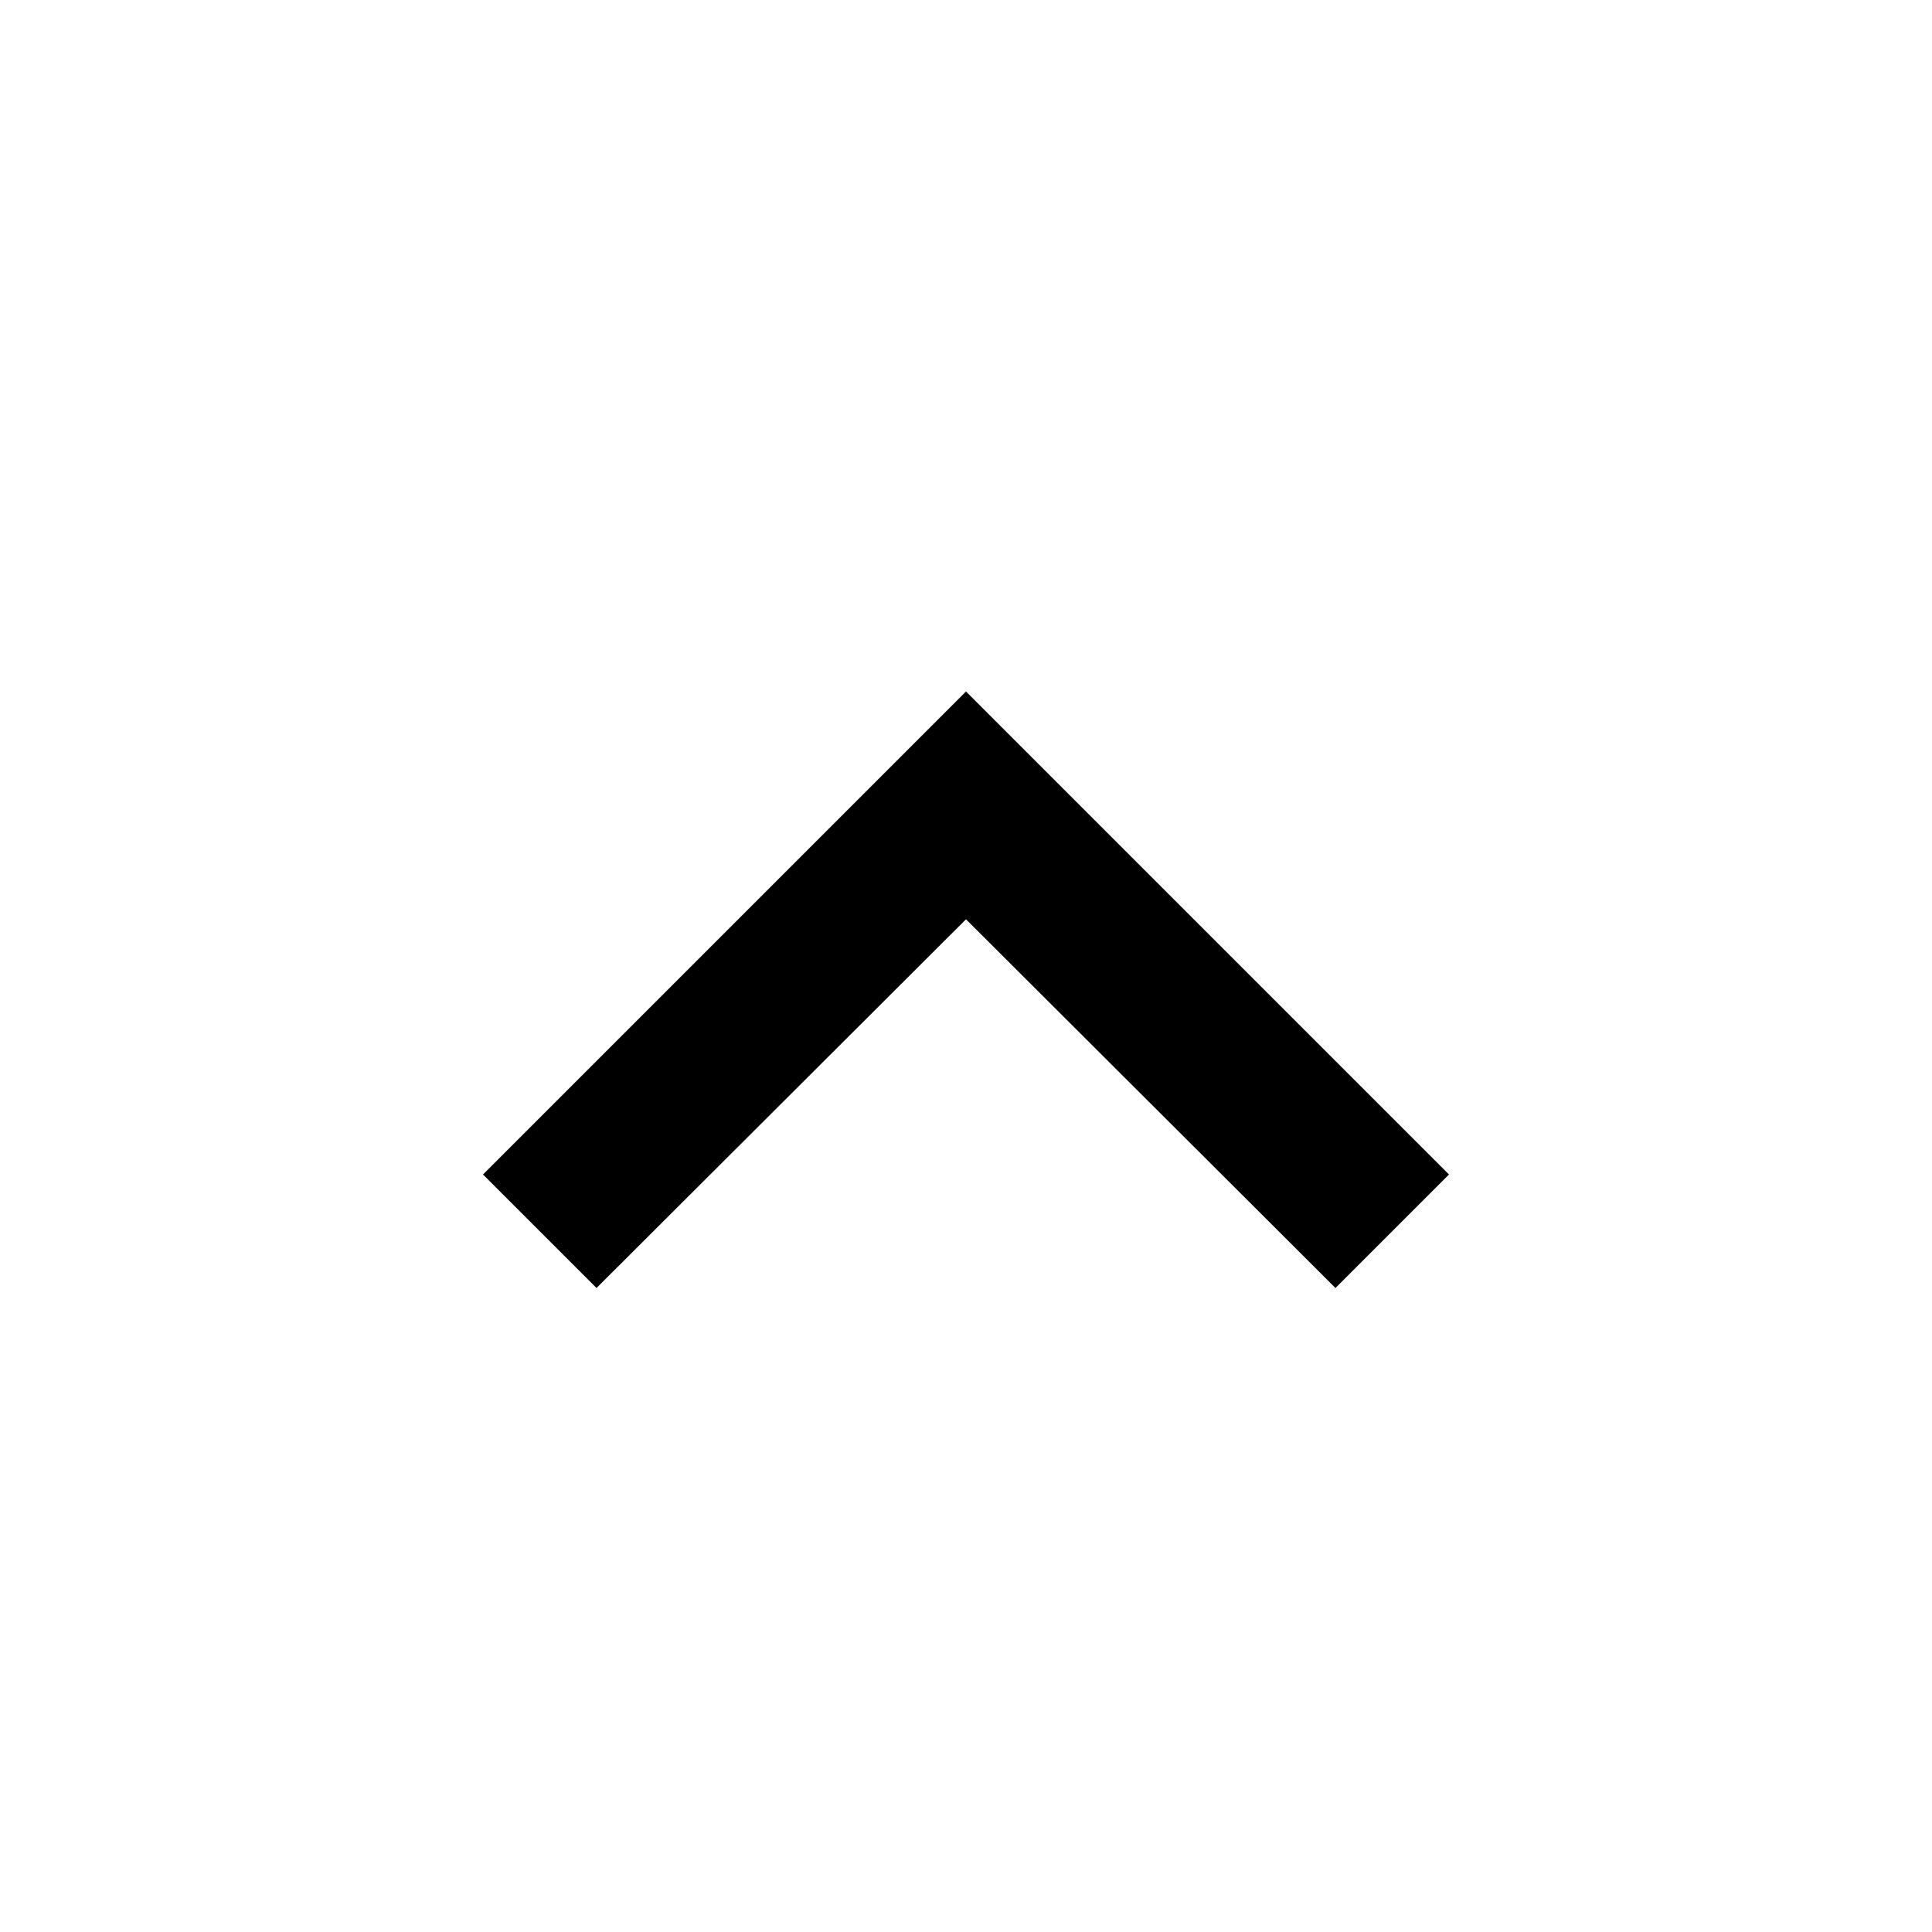
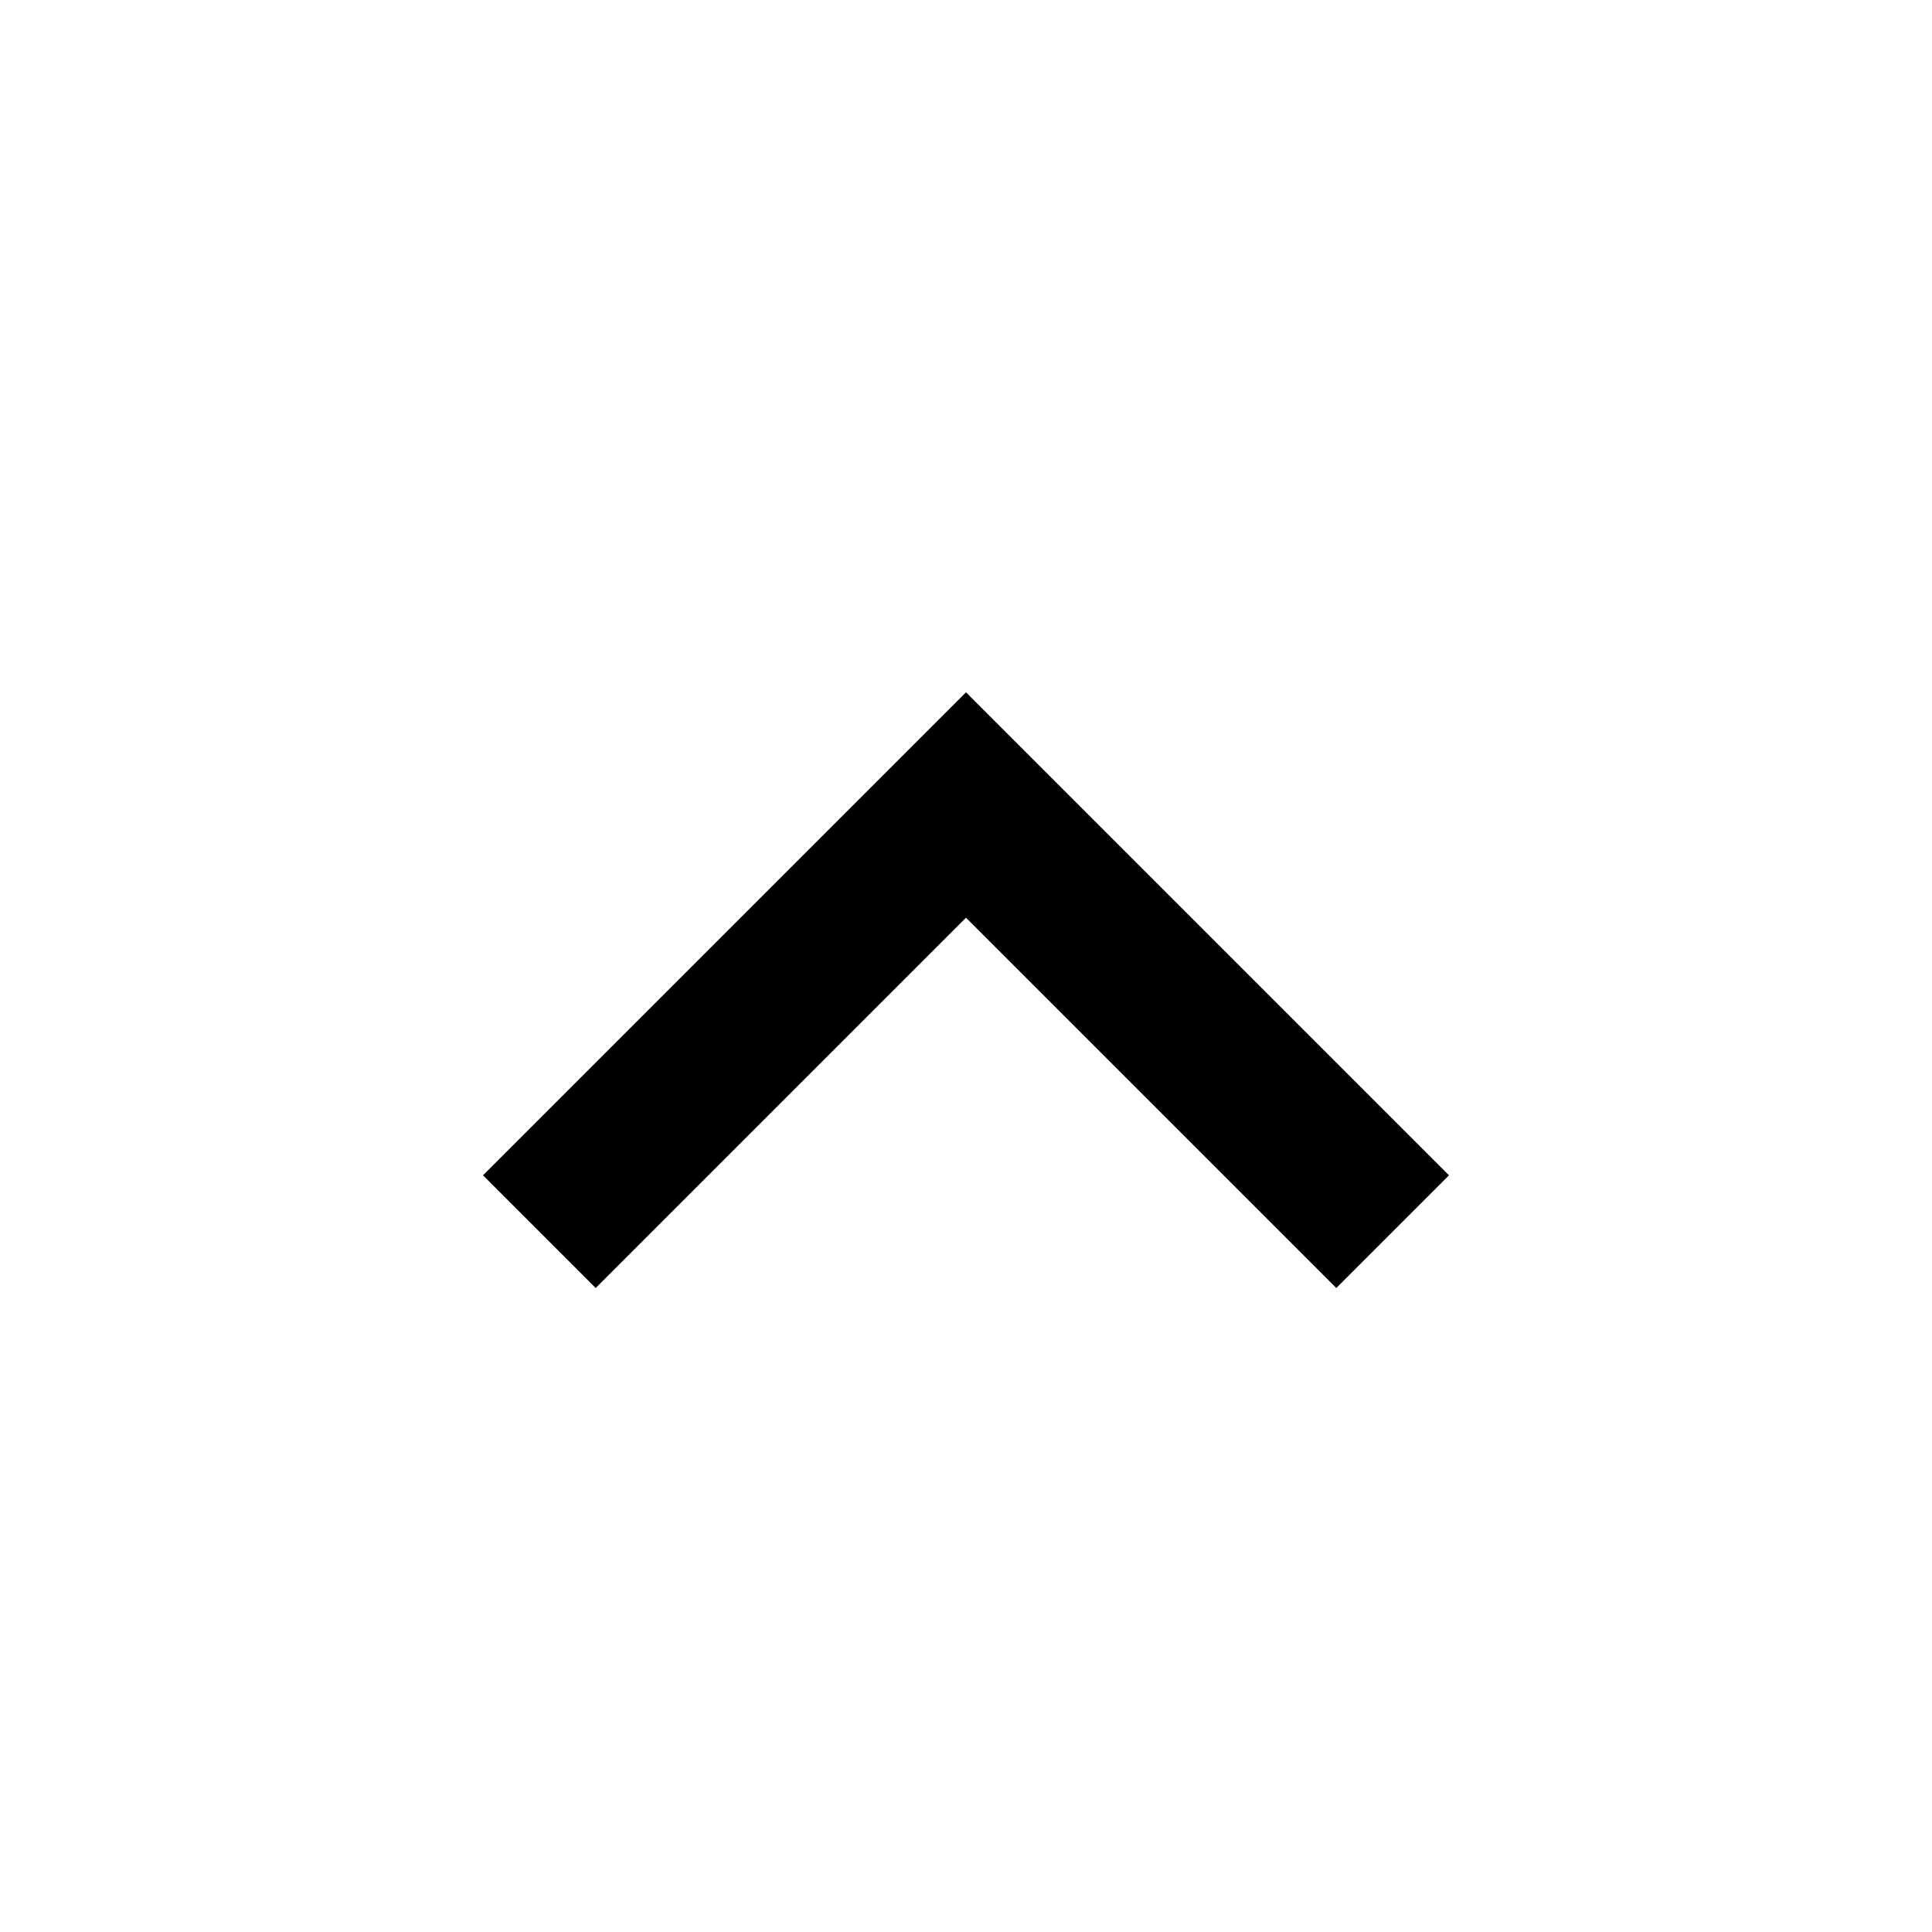
- <svg xmlns="http://www.w3.org/2000/svg" width="48px" height="48px" viewBox="0 0 48 48" version="1.1">
-   <g id="Icon/arrow-up" stroke="none" stroke-width="1" fill="none" fill-rule="evenodd">
-     <polygon id="Path" fill="#000000" transform="translate(24, 24.59) rotate(180) translate(-24, -24.59) " points="14.82 17.18 24 26.34 33.18 17.18 36 20 24 32 12 20" />
-   </g>
+ <svg xmlns="http://www.w3.org/2000/svg" version="1.1" x="0px" y="0px" viewBox="0 0 48 48" style="enable-background:new 0 0 48 48;" xml:space="preserve">
+   <style type="text/css">
+ 	.st0{fill-rule:evenodd;clip-rule:evenodd;}
+ </style>
+   <path class="st0" d="M33.2,32L24,22.8L14.8,32L12,29.2l12-12l12,12L33.2,32z" />
</svg>
